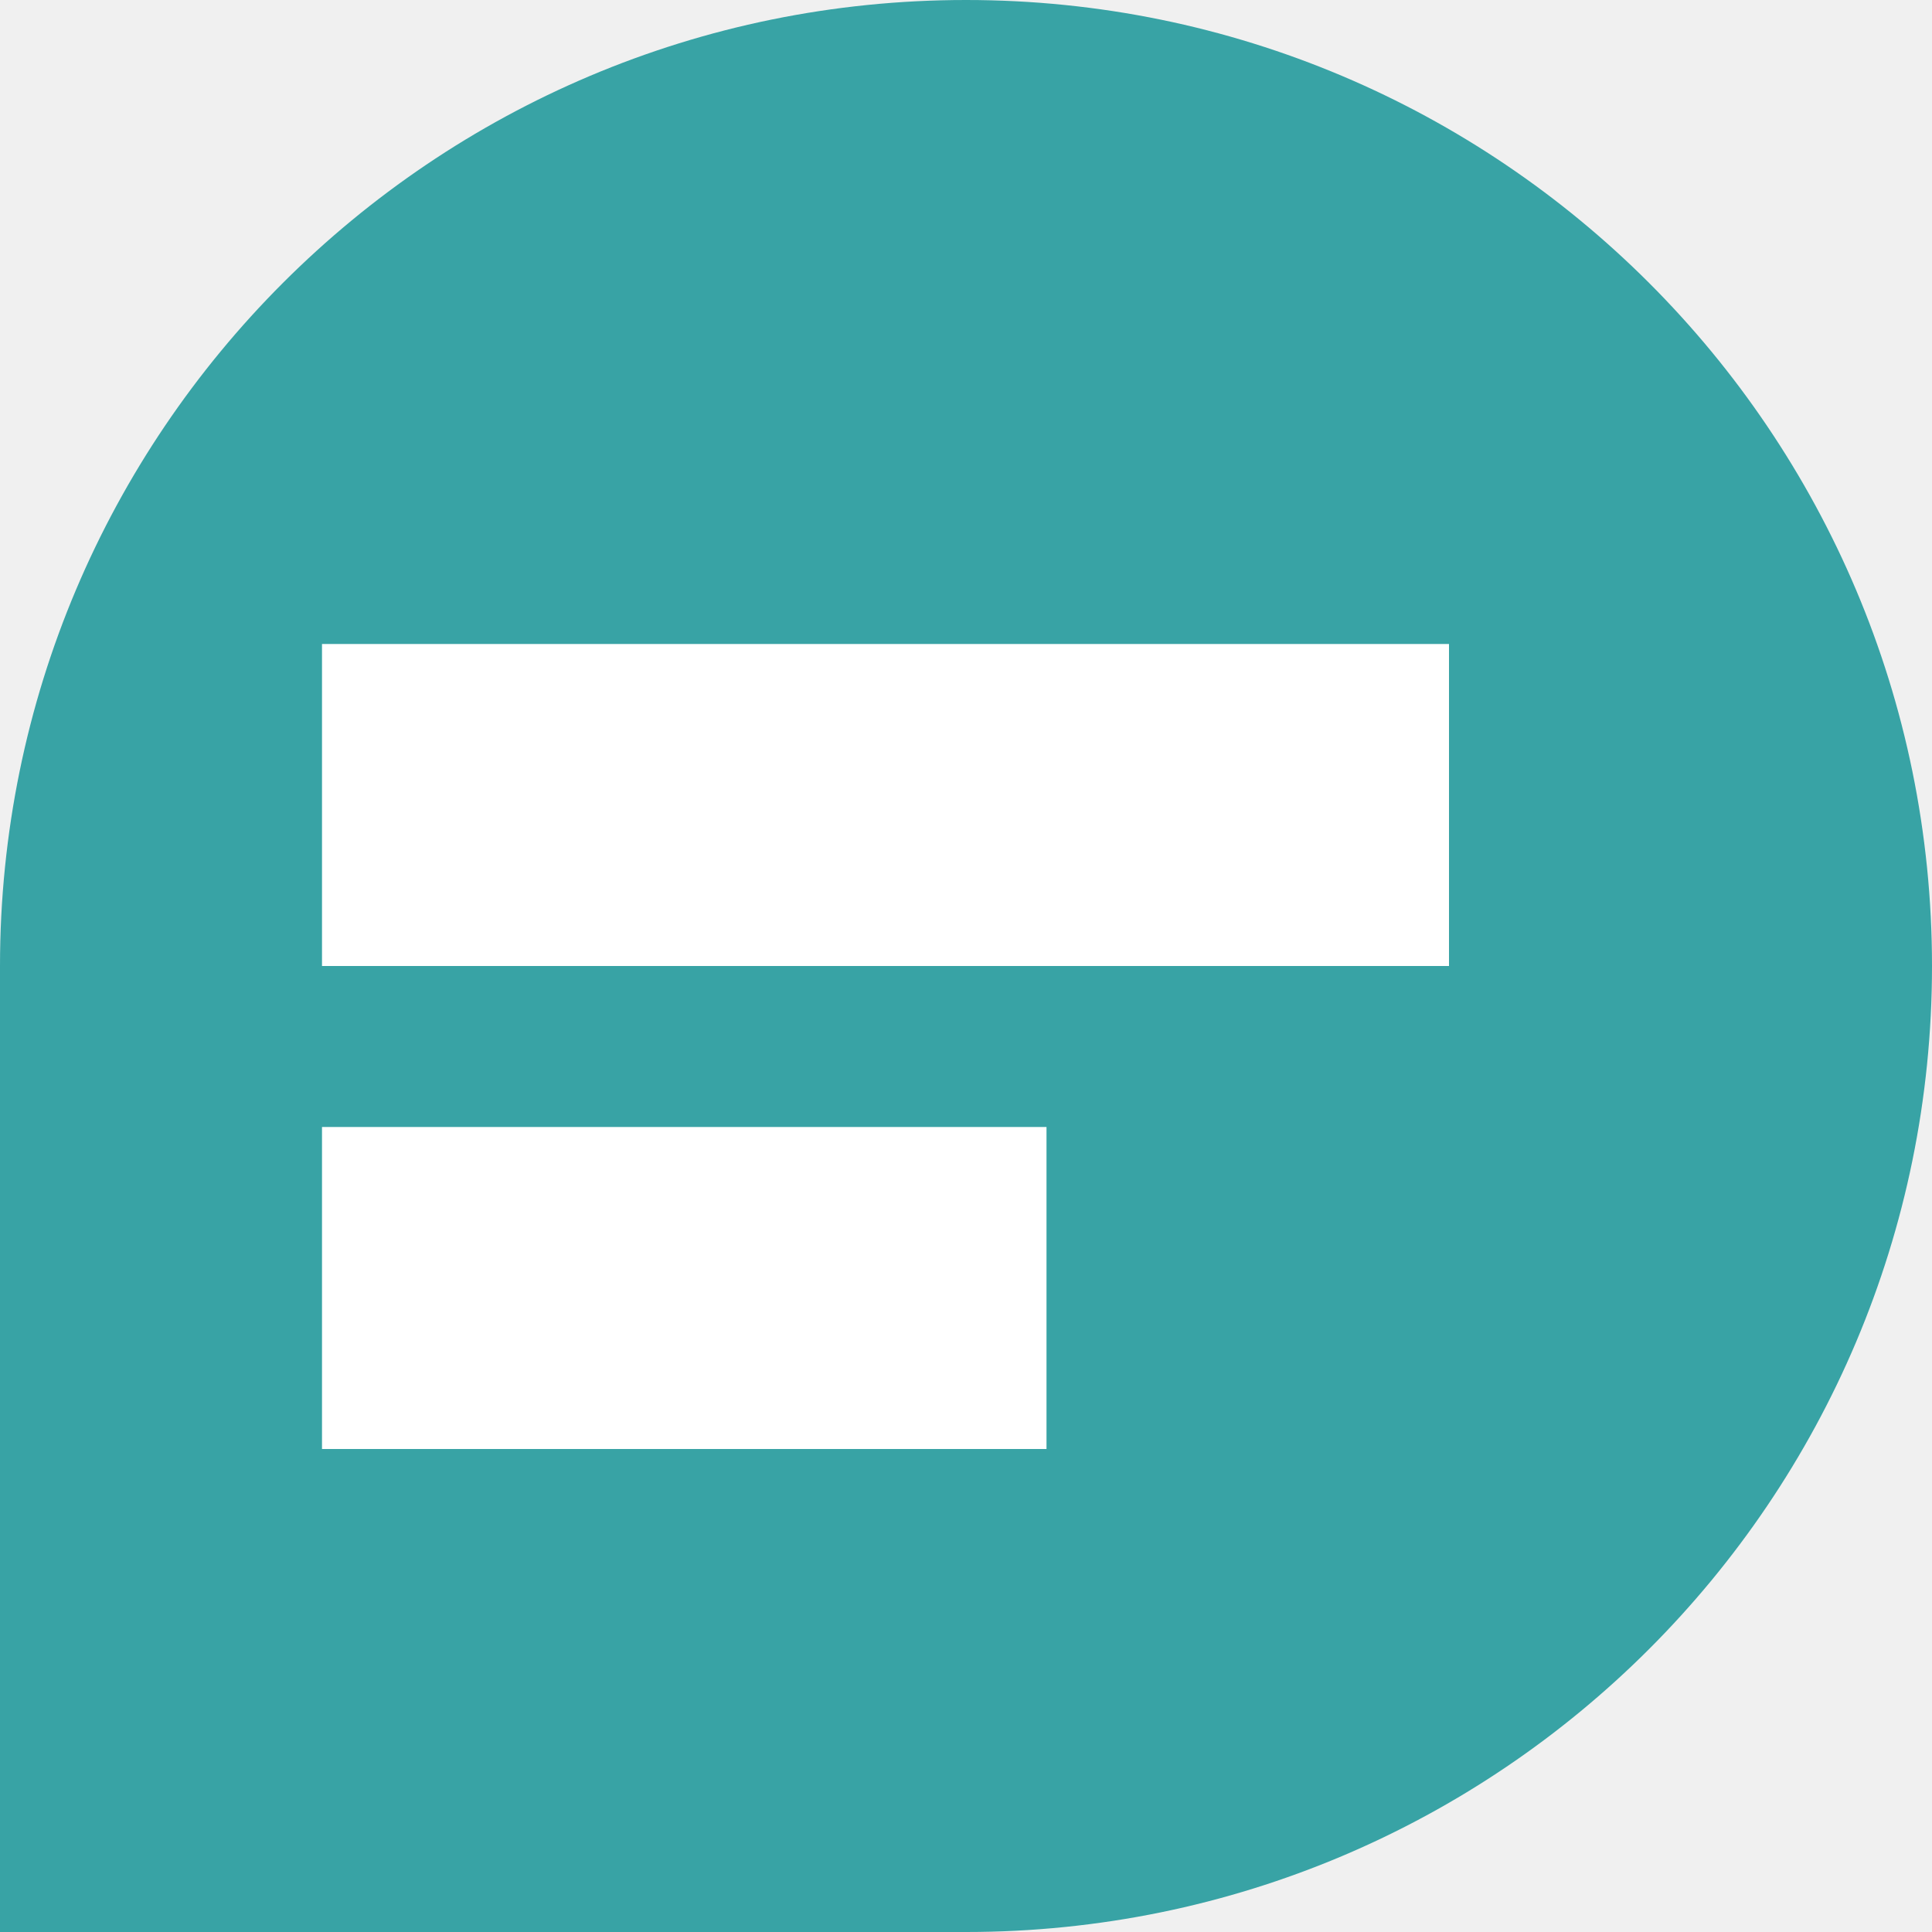
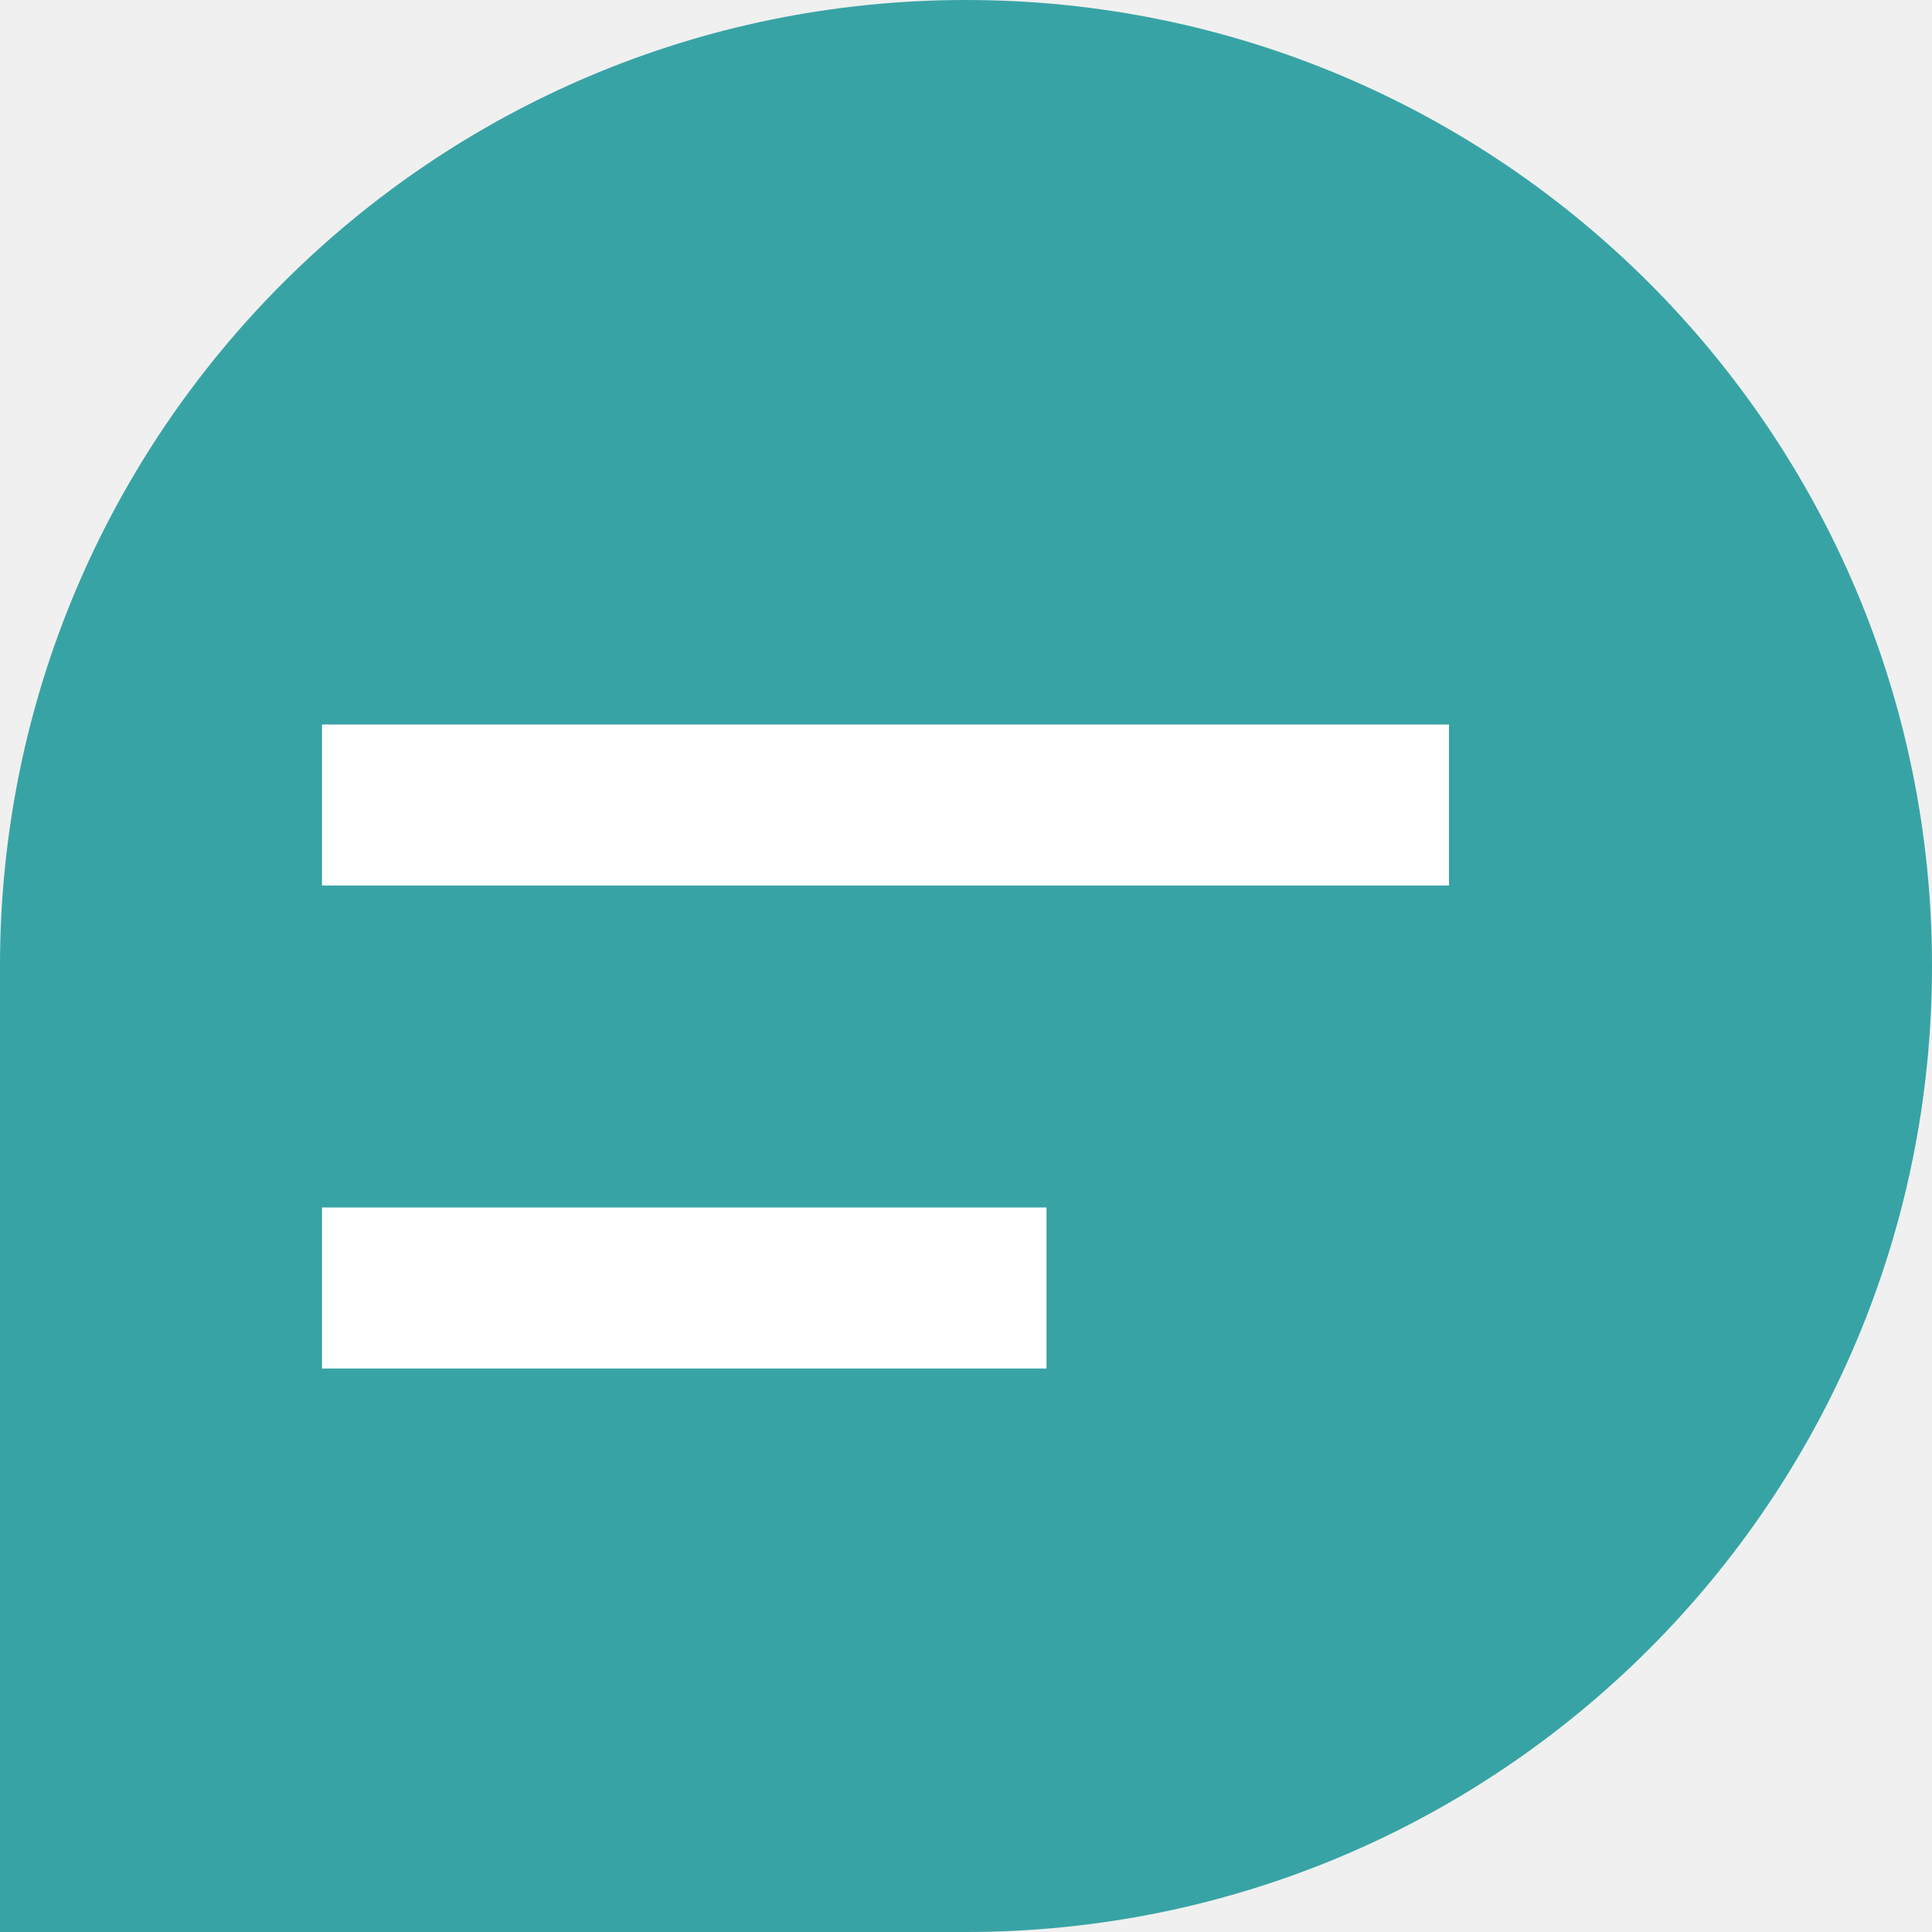
<svg xmlns="http://www.w3.org/2000/svg" viewBox="0 0 12 12" fill="none">
  <path d="M0 6C0 2.686 2.686 0 6 0C9.314 0 12 2.686 12 6C12 9.314 9.314 12 6 12H0V6Z" fill="#38A3A5" />
-   <line x1="2" y1="5" x2="9" y2="5" stroke="white" stroke-width="2" />
-   <path d="M2 8H6.5" stroke="white" stroke-width="2" />
+   <line x1="2" y1="5" x2="9" y2="5" stroke="white" strokeWidth="2" />
+   <path d="M2 8H6.5" stroke="white" strokeWidth="2" />
</svg>
